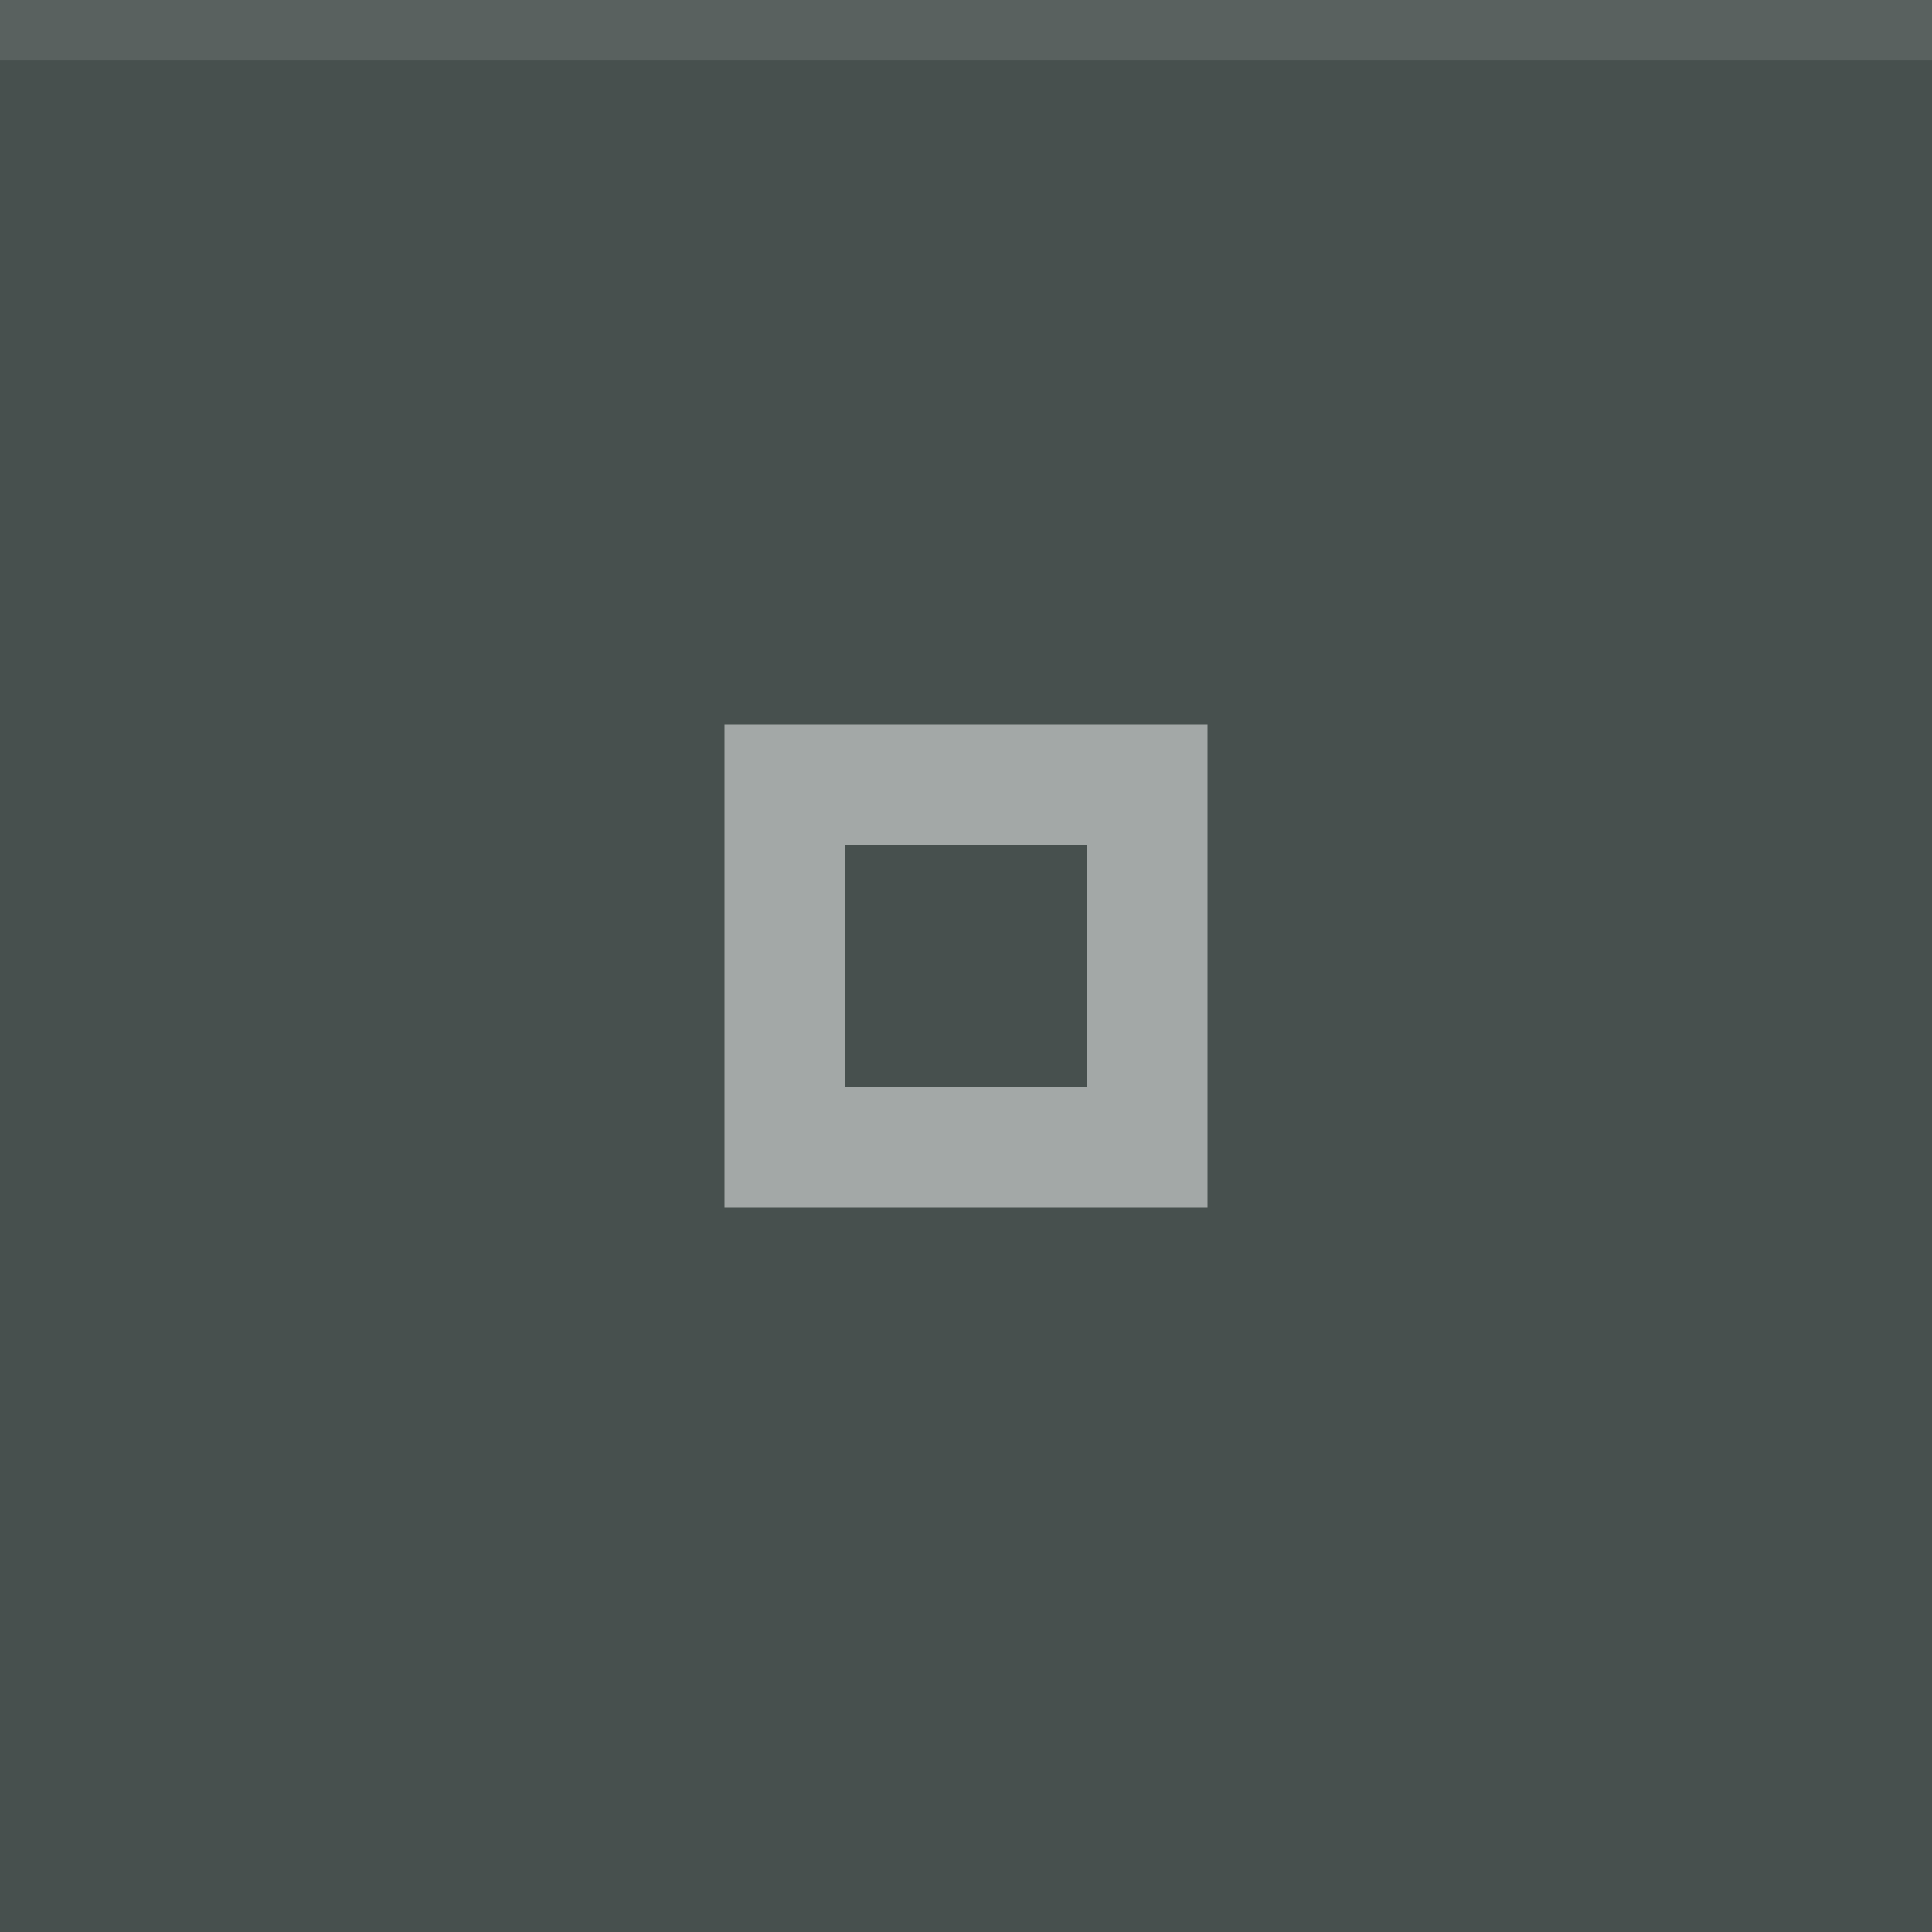
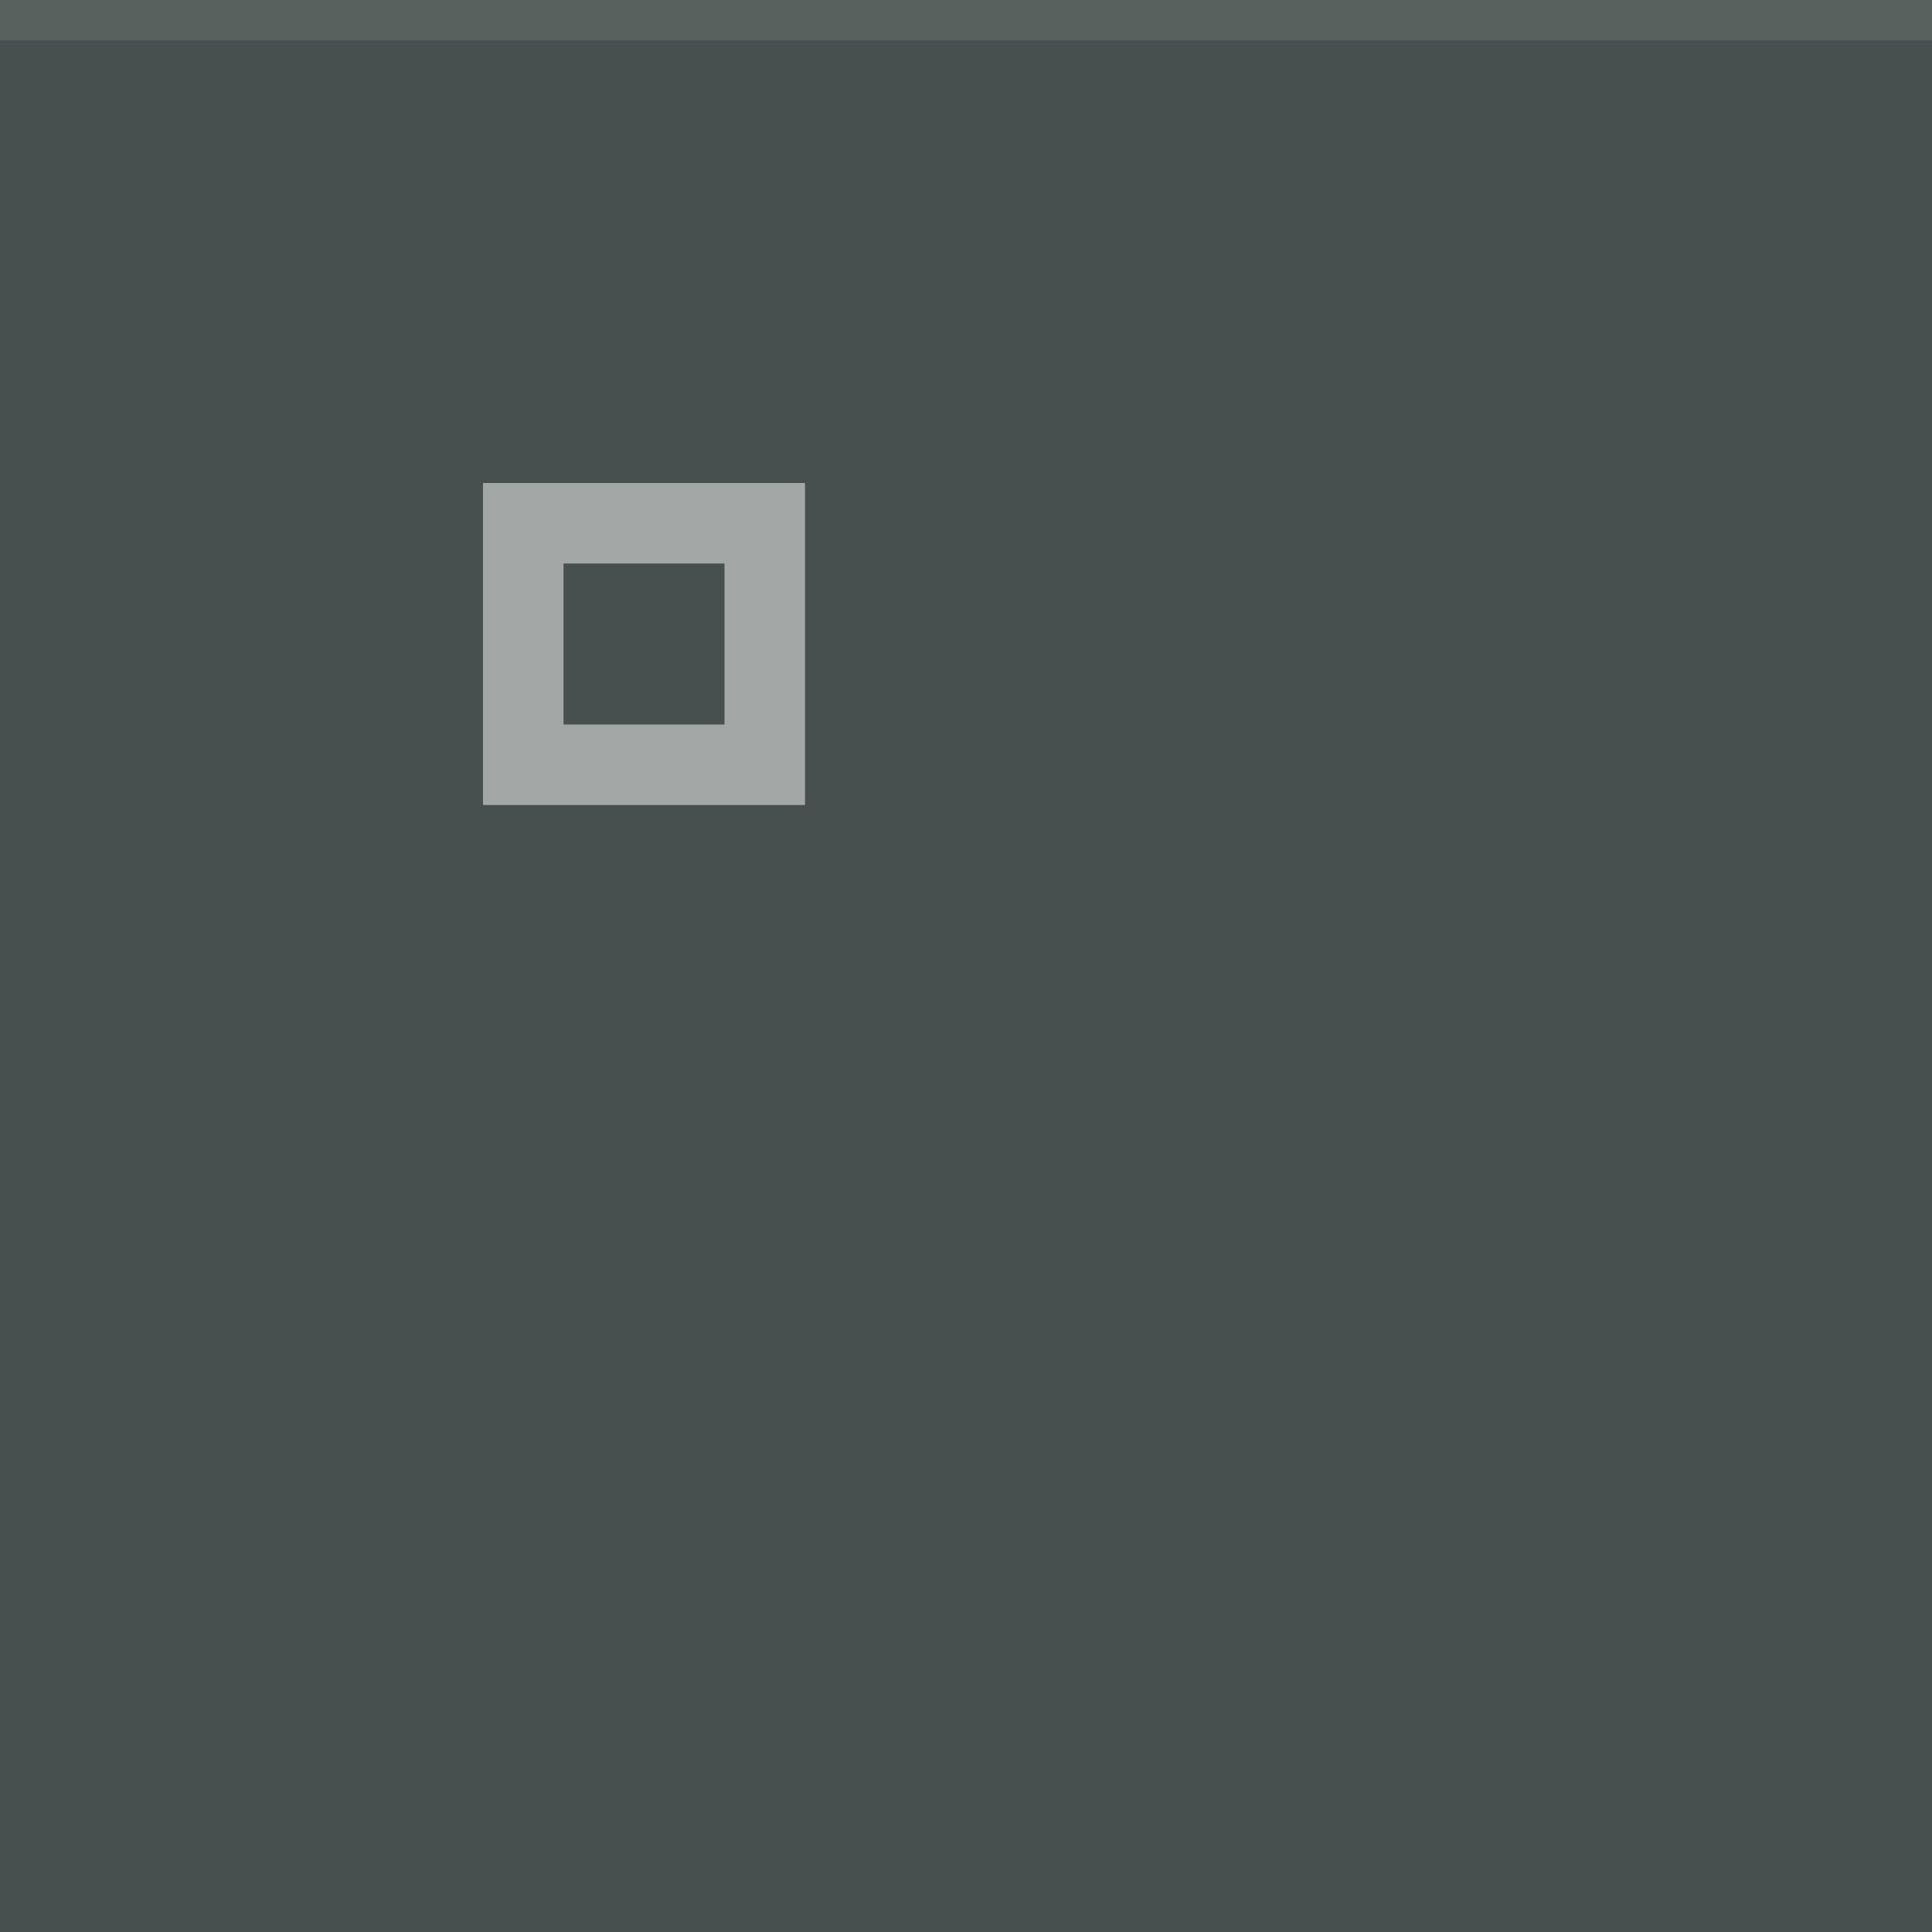
- <svg xmlns="http://www.w3.org/2000/svg" width="32" height="32" viewBox="0 0 32 32">
-   <rect width="32" height="32" fill="#47504e" />
-   <rect width="32" height="1" fill="#FFFFFF" fill-opacity="0.1" />
+ <svg xmlns="http://www.w3.org/2000/svg" width="48" height="48" viewBox="0 0 48 48">
+   <rect width="48" height="48" fill="#47504e" />
+   <rect width="48" height="1" fill="#FFFFFF" fill-opacity="0.1" />
  <g fill="#FFFFFF" opacity="0.5">
    <circle cx="16" cy="16" r="12" opacity="0" />
    <path d="m12 12v8h8v-8zm2 2h4v4h-4z" />
  </g>
</svg>
